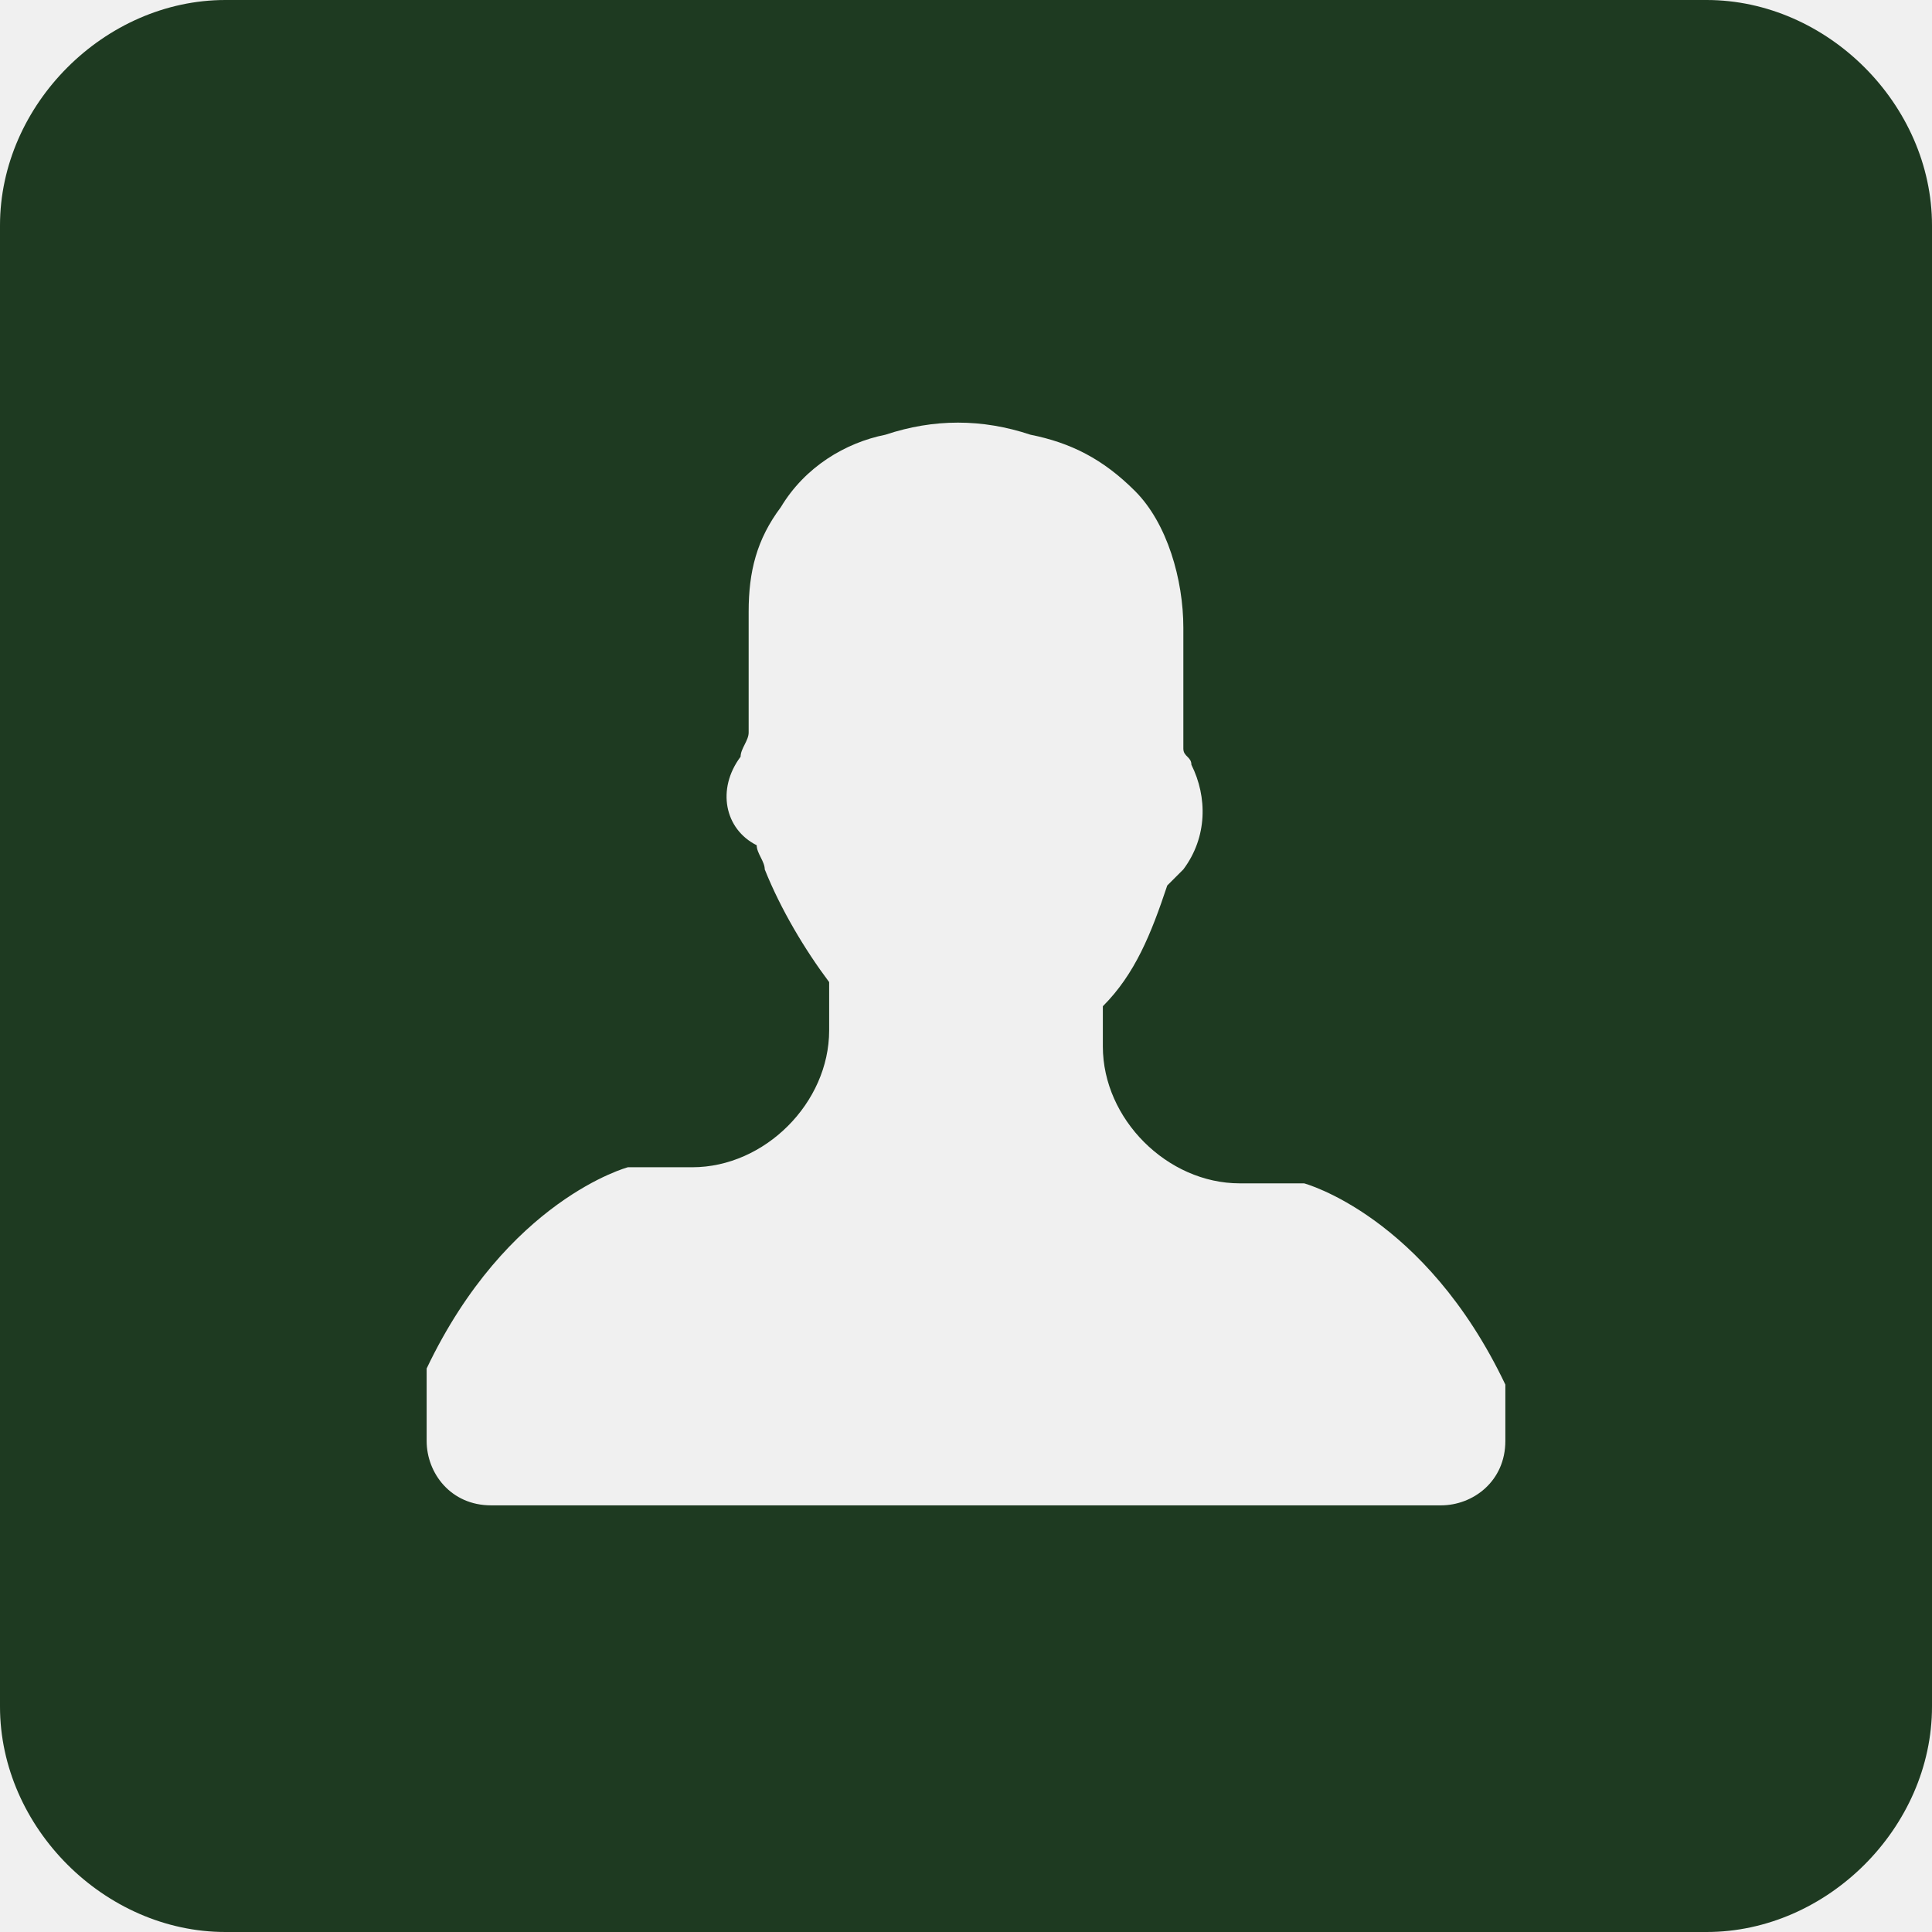
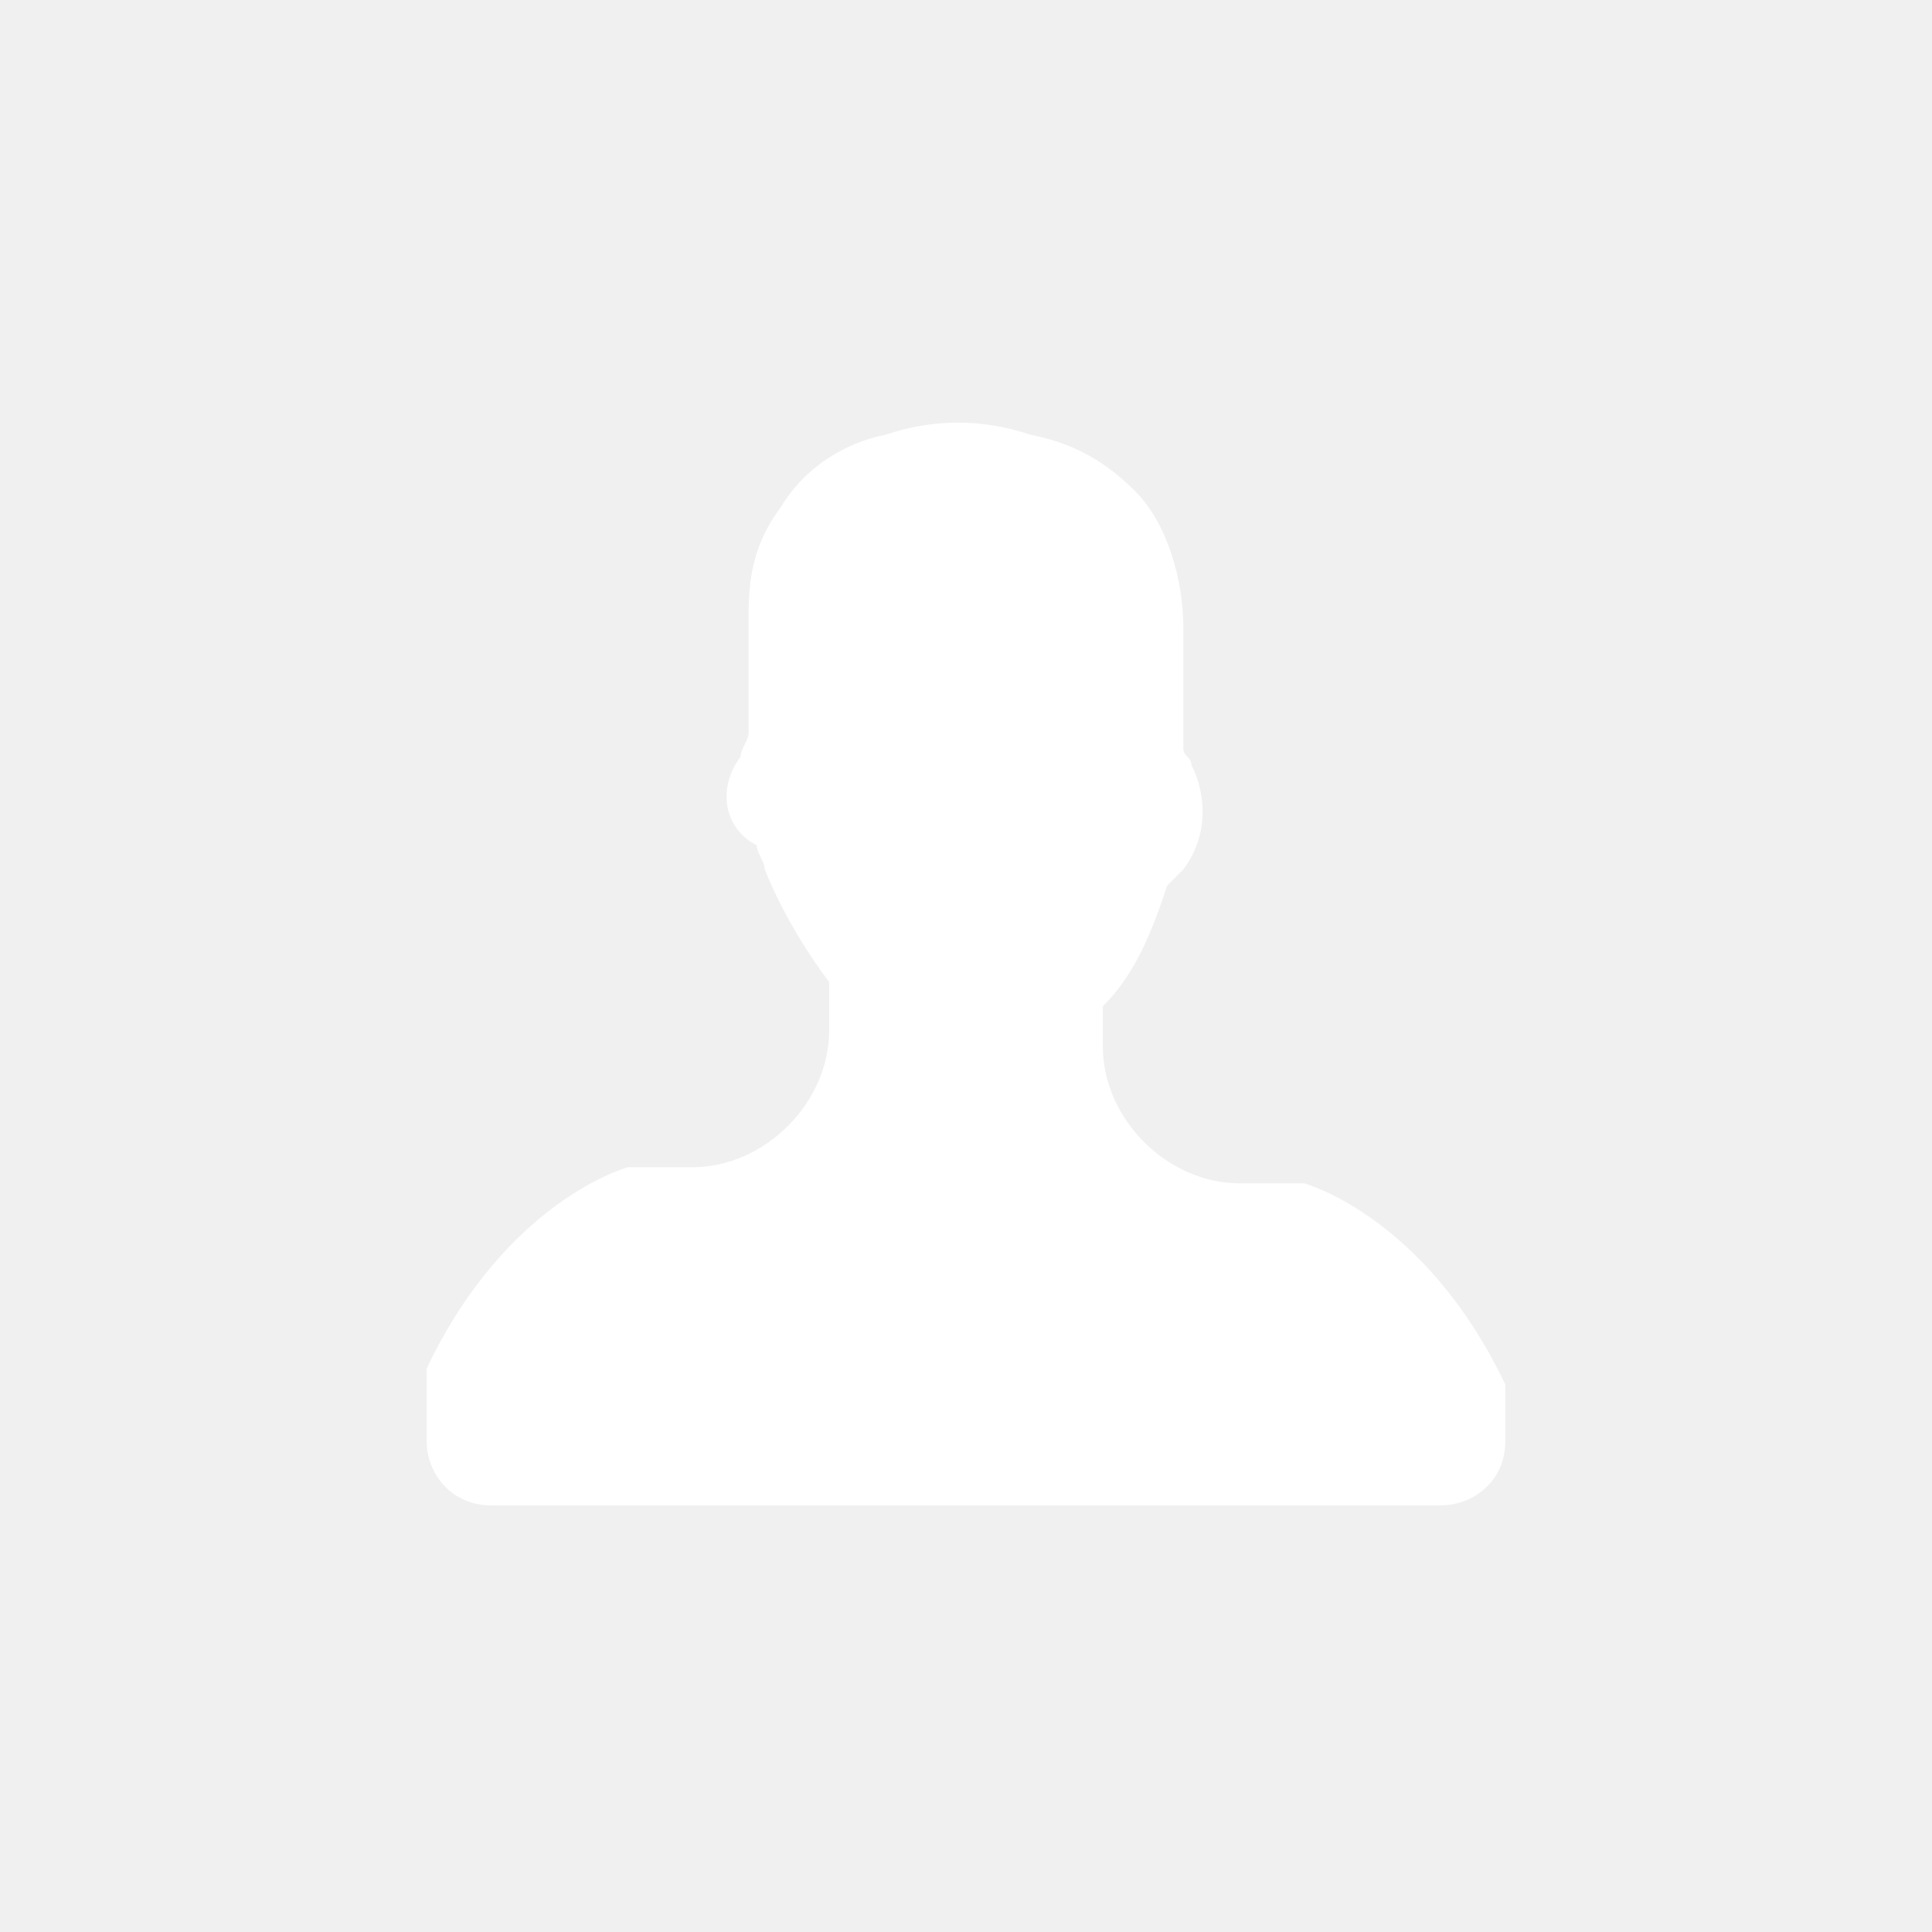
- <svg xmlns="http://www.w3.org/2000/svg" version="1.1" id="Layer_1" x="0px" y="0px" viewBox="-293 385 24 24" style="enable-background:new -293 385 24 24;" xml:space="preserve">
+ <svg xmlns="http://www.w3.org/2000/svg" version="1.1" id="Layer_1" x="0px" y="0px" viewBox="-586 770 24 24" style="enable-background:new -586 770 24 24;" xml:space="preserve">
  <style type="text/css">
- 	.st0{fill:#1E3A21;}
+ 	.st0{fill:#FFFFFF;}
</style>
-   <path class="st0" d="M-271.8,385h-18.4c-1.5,0-2.8,1.3-2.8,2.8v18.4c0,1.5,1.3,2.8,2.8,2.8h18.4c1.5,0,2.8-1.3,2.8-2.8v-18.4  C-269,386.3-270.3,385-271.8,385z M-274.3,402.9c0,0.5-0.4,0.8-0.8,0.8h-11.8c-0.5,0-0.8-0.4-0.8-0.8V402c1-2.1,2.5-2.5,2.5-2.5h0.8  c0.9,0,1.7-0.8,1.7-1.7v-0.6c-0.3-0.4-0.6-0.9-0.8-1.4c0-0.1-0.1-0.2-0.1-0.3c-0.4-0.2-0.5-0.7-0.2-1.1c0-0.1,0.1-0.2,0.1-0.3  c0-0.5,0-1,0-1.5s0.1-0.9,0.4-1.3c0.3-0.5,0.8-0.8,1.3-0.9c0.6-0.2,1.2-0.2,1.8,0c0.5,0.1,0.9,0.3,1.3,0.7s0.6,1.1,0.6,1.7  c0,0.5,0,1,0,1.5c0,0.1,0.1,0.1,0.1,0.2c0.2,0.4,0.2,0.9-0.1,1.3c-0.1,0.1-0.1,0.1-0.2,0.2c-0.2,0.6-0.4,1.1-0.8,1.5v0.5  c0,0.9,0.8,1.7,1.7,1.7h0.8c0,0,1.5,0.4,2.5,2.5V402.9z" />
+   <g>
+     <path class="st0" d="M-569.8,784.7h-0.8c-0.9,0-1.7-0.8-1.7-1.7v-0.5c0.4-0.4,0.6-0.9,0.8-1.5c0.1-0.1,0.1-0.1,0.2-0.2   c0.3-0.4,0.3-0.9,0.1-1.3c0-0.1-0.1-0.1-0.1-0.2c0-0.5,0-1,0-1.5c0-0.6-0.2-1.3-0.6-1.7c-0.4-0.4-0.8-0.6-1.3-0.7   c-0.6-0.2-1.2-0.2-1.8,0c-0.5,0.1-1,0.4-1.3,0.9c-0.3,0.4-0.4,0.8-0.4,1.3s0,1,0,1.5c0,0.1-0.1,0.2-0.1,0.3   c-0.3,0.4-0.2,0.9,0.2,1.1c0,0.1,0.1,0.2,0.1,0.3c0.2,0.5,0.5,1,0.8,1.4v0.6c0,0.9-0.8,1.7-1.7,1.7h-0.8c0,0-1.5,0.4-2.5,2.5v0.9   c0,0.4,0.3,0.8,0.8,0.8h11.8c0.4,0,0.8-0.3,0.8-0.8v-0.7C-568.3,785.1-569.8,784.7-569.8,784.7z" />
+   </g>
</svg>
